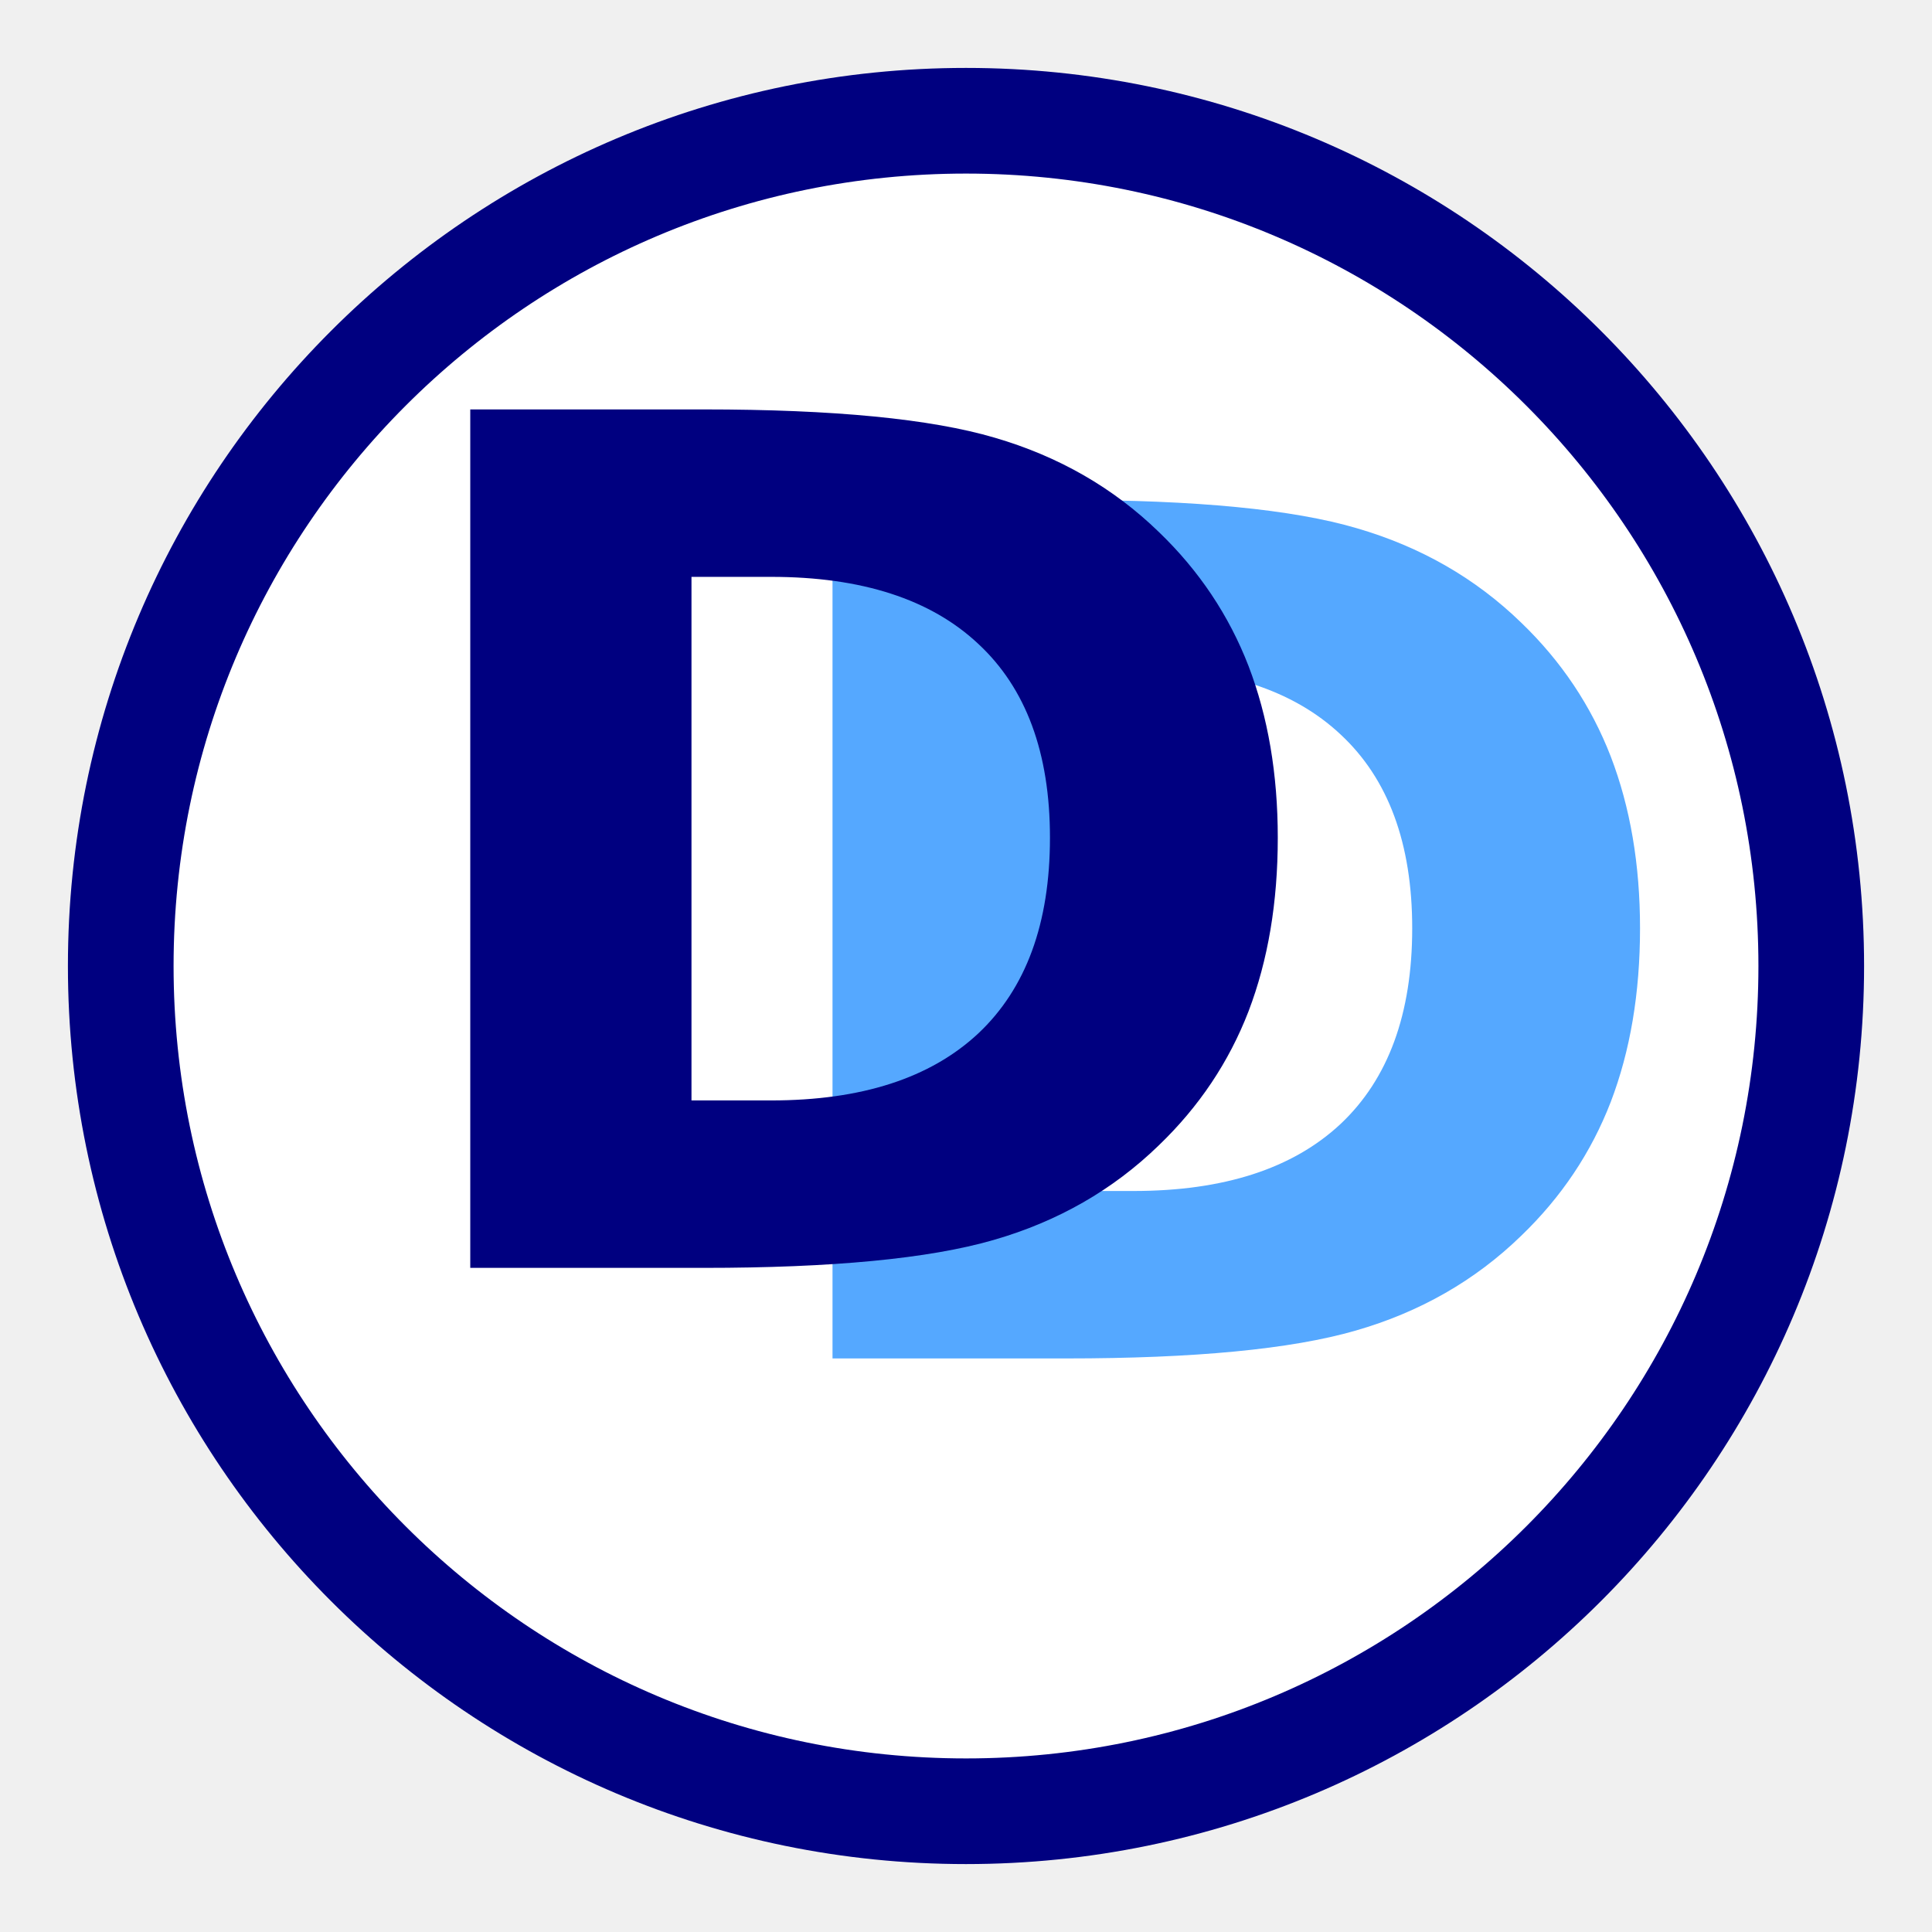
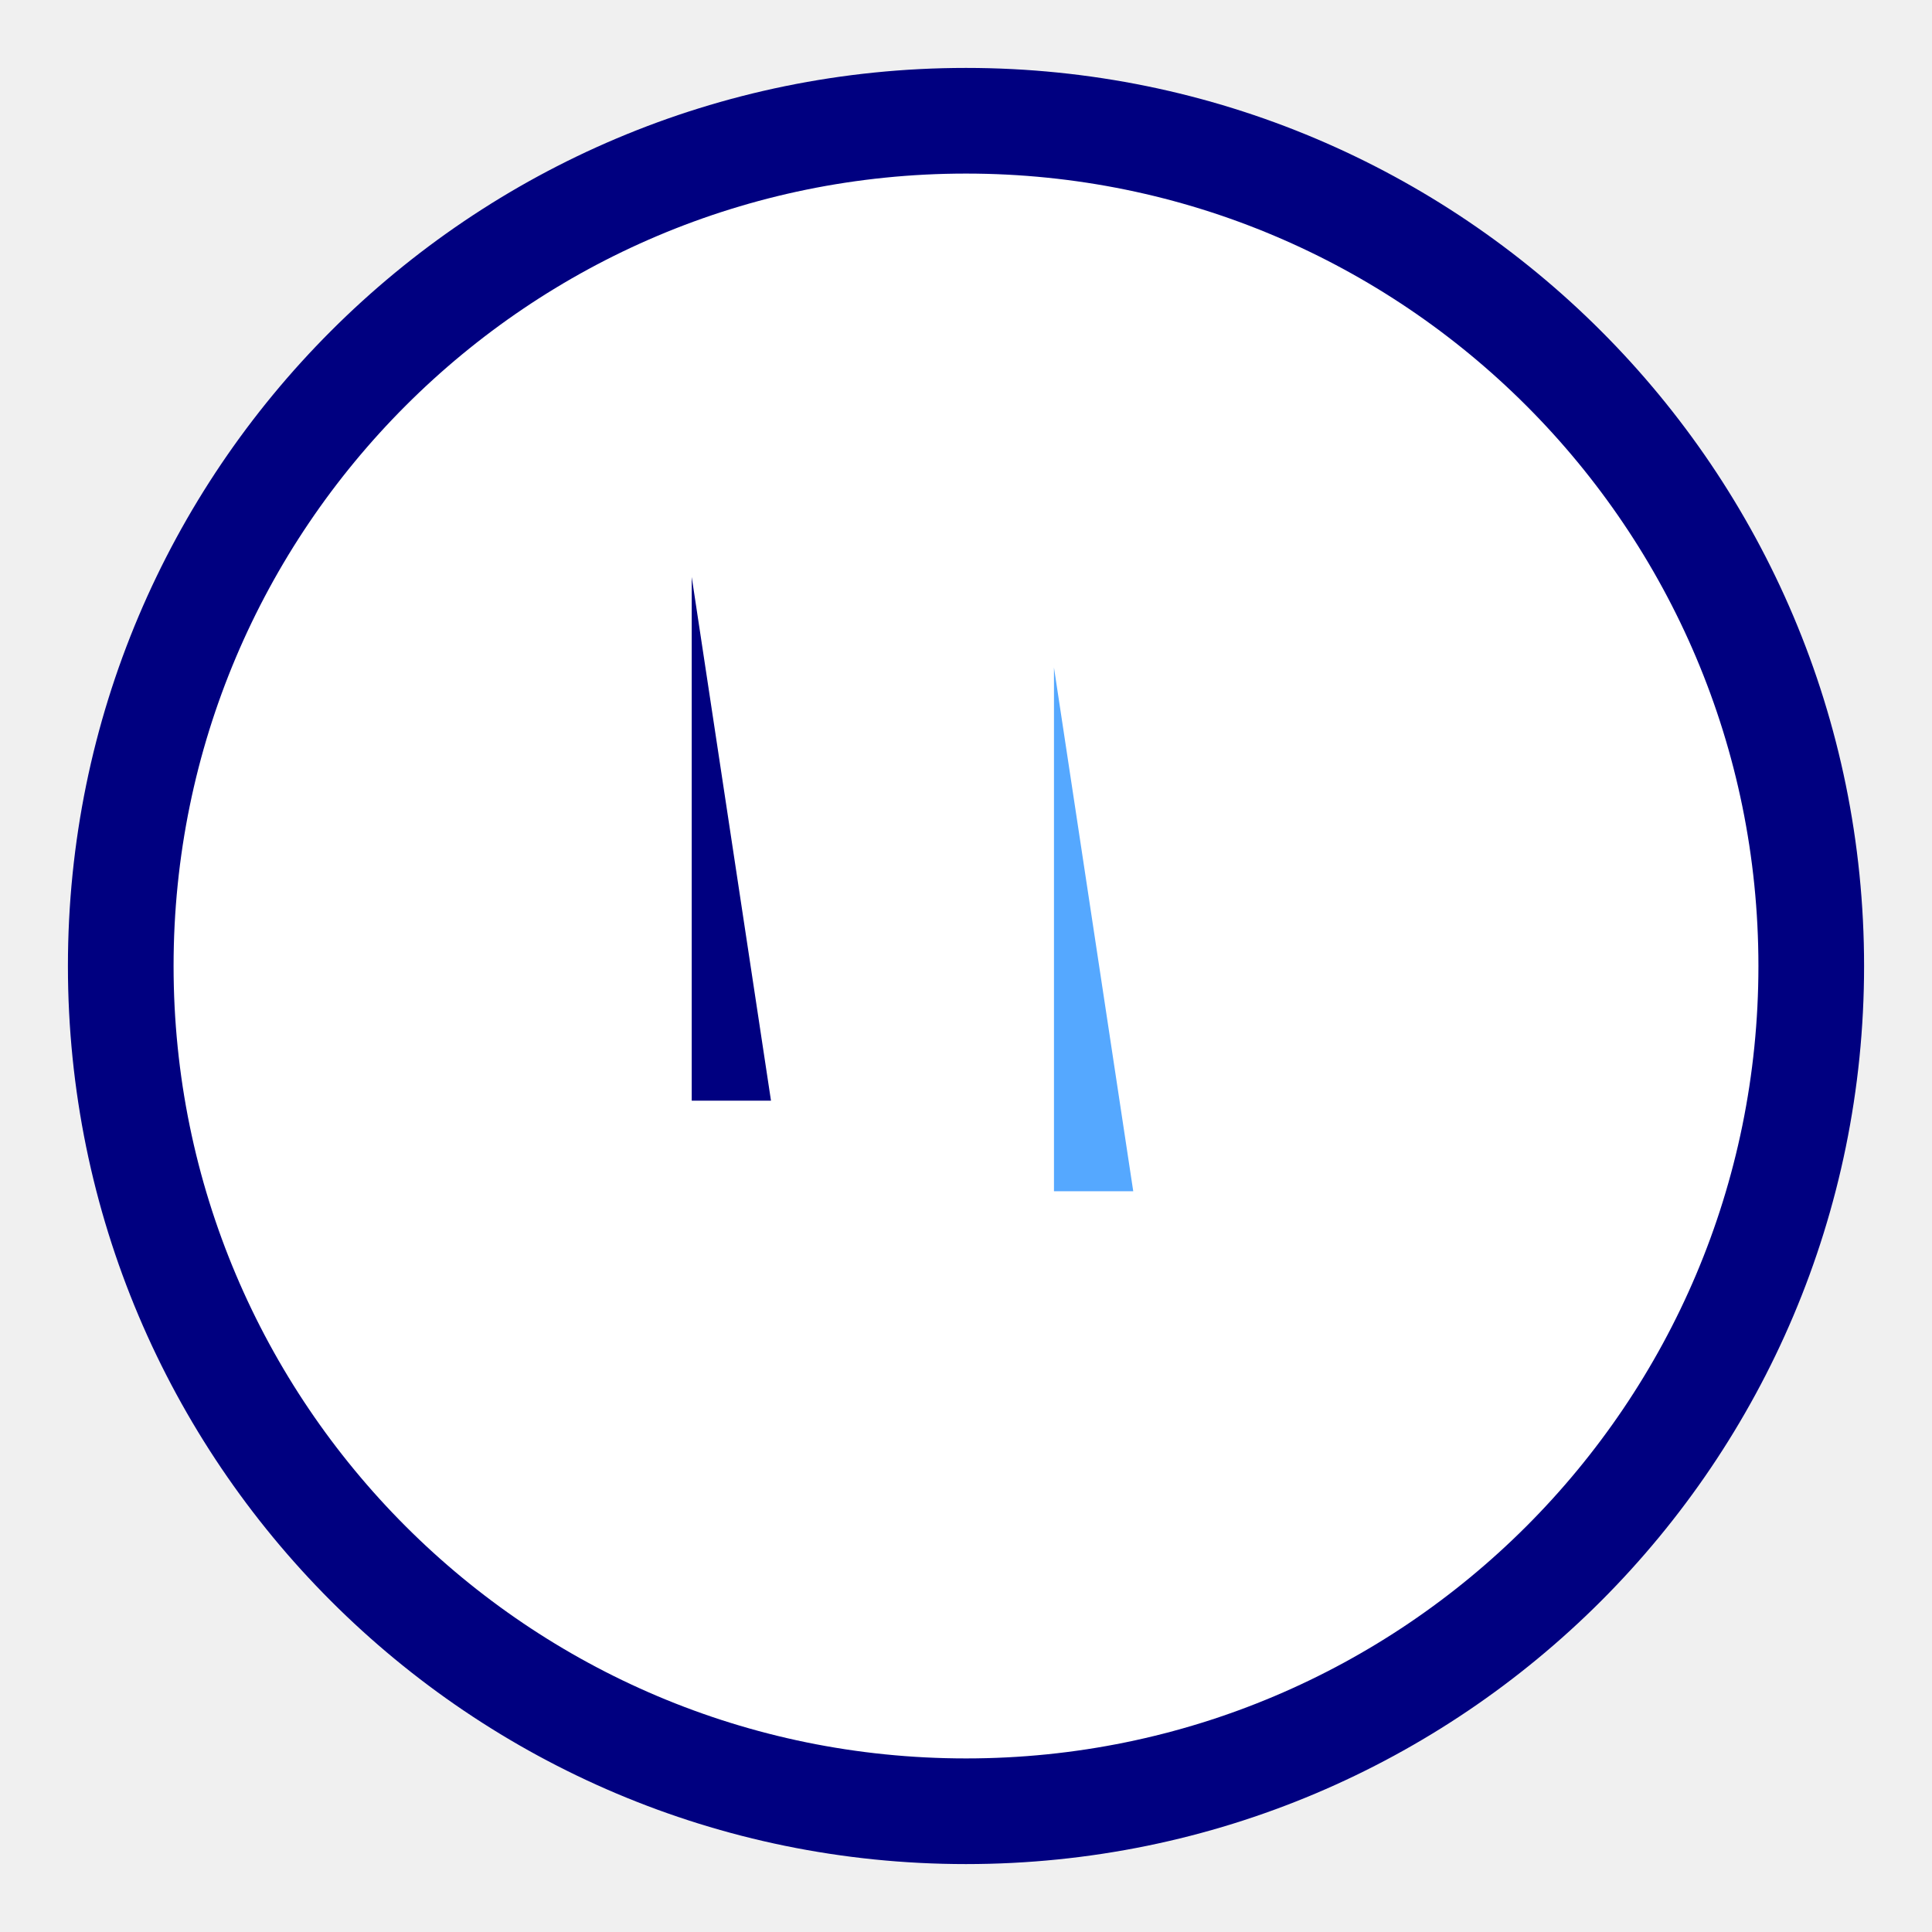
<svg xmlns="http://www.w3.org/2000/svg" viewBox="0 0 64 64" role="img" aria-labelledby="title">
  <circle cx="32" cy="32" r="28" fill="#FFFFFF" stroke="#000080" stroke-width="3.5" />
-   <text x="24" y="45" font-family="DejaVu Sans, Arial, sans-serif" font-size="39" font-weight="700" fill="#55A8FF">D</text>
-   <text x="12" y="42" font-family="DejaVu Sans, Arial, sans-serif" font-size="39" font-weight="700" fill="#000080">D</text>
+   <path d="M 34.914 22.112 L 34.914 39.461 L 37.540 39.461 Q 42.031 39.461 Q 44.402 37.230 Q 46.778 35.000 Q 46.778 30.753 Q 46.778 26.530 Q 44.414 24.324 Q 42.056 22.112 Q 37.540 22.112 L 34.914 22.112 Z M 27.583 16.567 L 35.310 16.567 Q 41.788 16.567 Q 44.956 17.493 Q 48.125 18.413 Q 50.392 20.625 Q 52.391 22.551 Q 53.360 25.067 Q 54.335 27.578 Q 54.335 30.753 Q 54.335 33.976 Q 53.360 36.499 Q 52.391 39.022 Q 50.392 40.942 Q 48.107 43.154 Q 44.908 44.080 Q 41.708 45.000 Q 35.310 45.000 L 27.583 45.000 L 27.583 16.567 Z" fill="#55A8FF" />
+   <path d="M 22.914 19.112 L 22.914 36.461 L 25.540 36.461 Q 30.031 36.461 Q 32.402 34.230 Q 34.778 32.000 Q 34.778 27.753 Q 34.778 23.530 Q 32.414 21.324 Q 30.056 19.112 Q 25.540 19.112 L 22.914 19.112 Z M 15.583 13.567 L 23.310 13.567 Q 29.788 13.567 Q 32.956 14.493 Q 36.125 15.413 Q 38.392 17.625 Q 40.391 19.551 Q 41.360 22.067 Q 42.335 24.578 Q 42.335 27.753 Q 42.335 30.976 Q 41.360 33.499 Q 40.391 36.022 Q 38.392 37.942 Q 36.107 40.154 Q 32.908 41.080 Q 29.708 42.000 Q 23.310 42.000 L 15.583 42.000 L 15.583 13.567 Z" fill="#000080" />
</svg>
